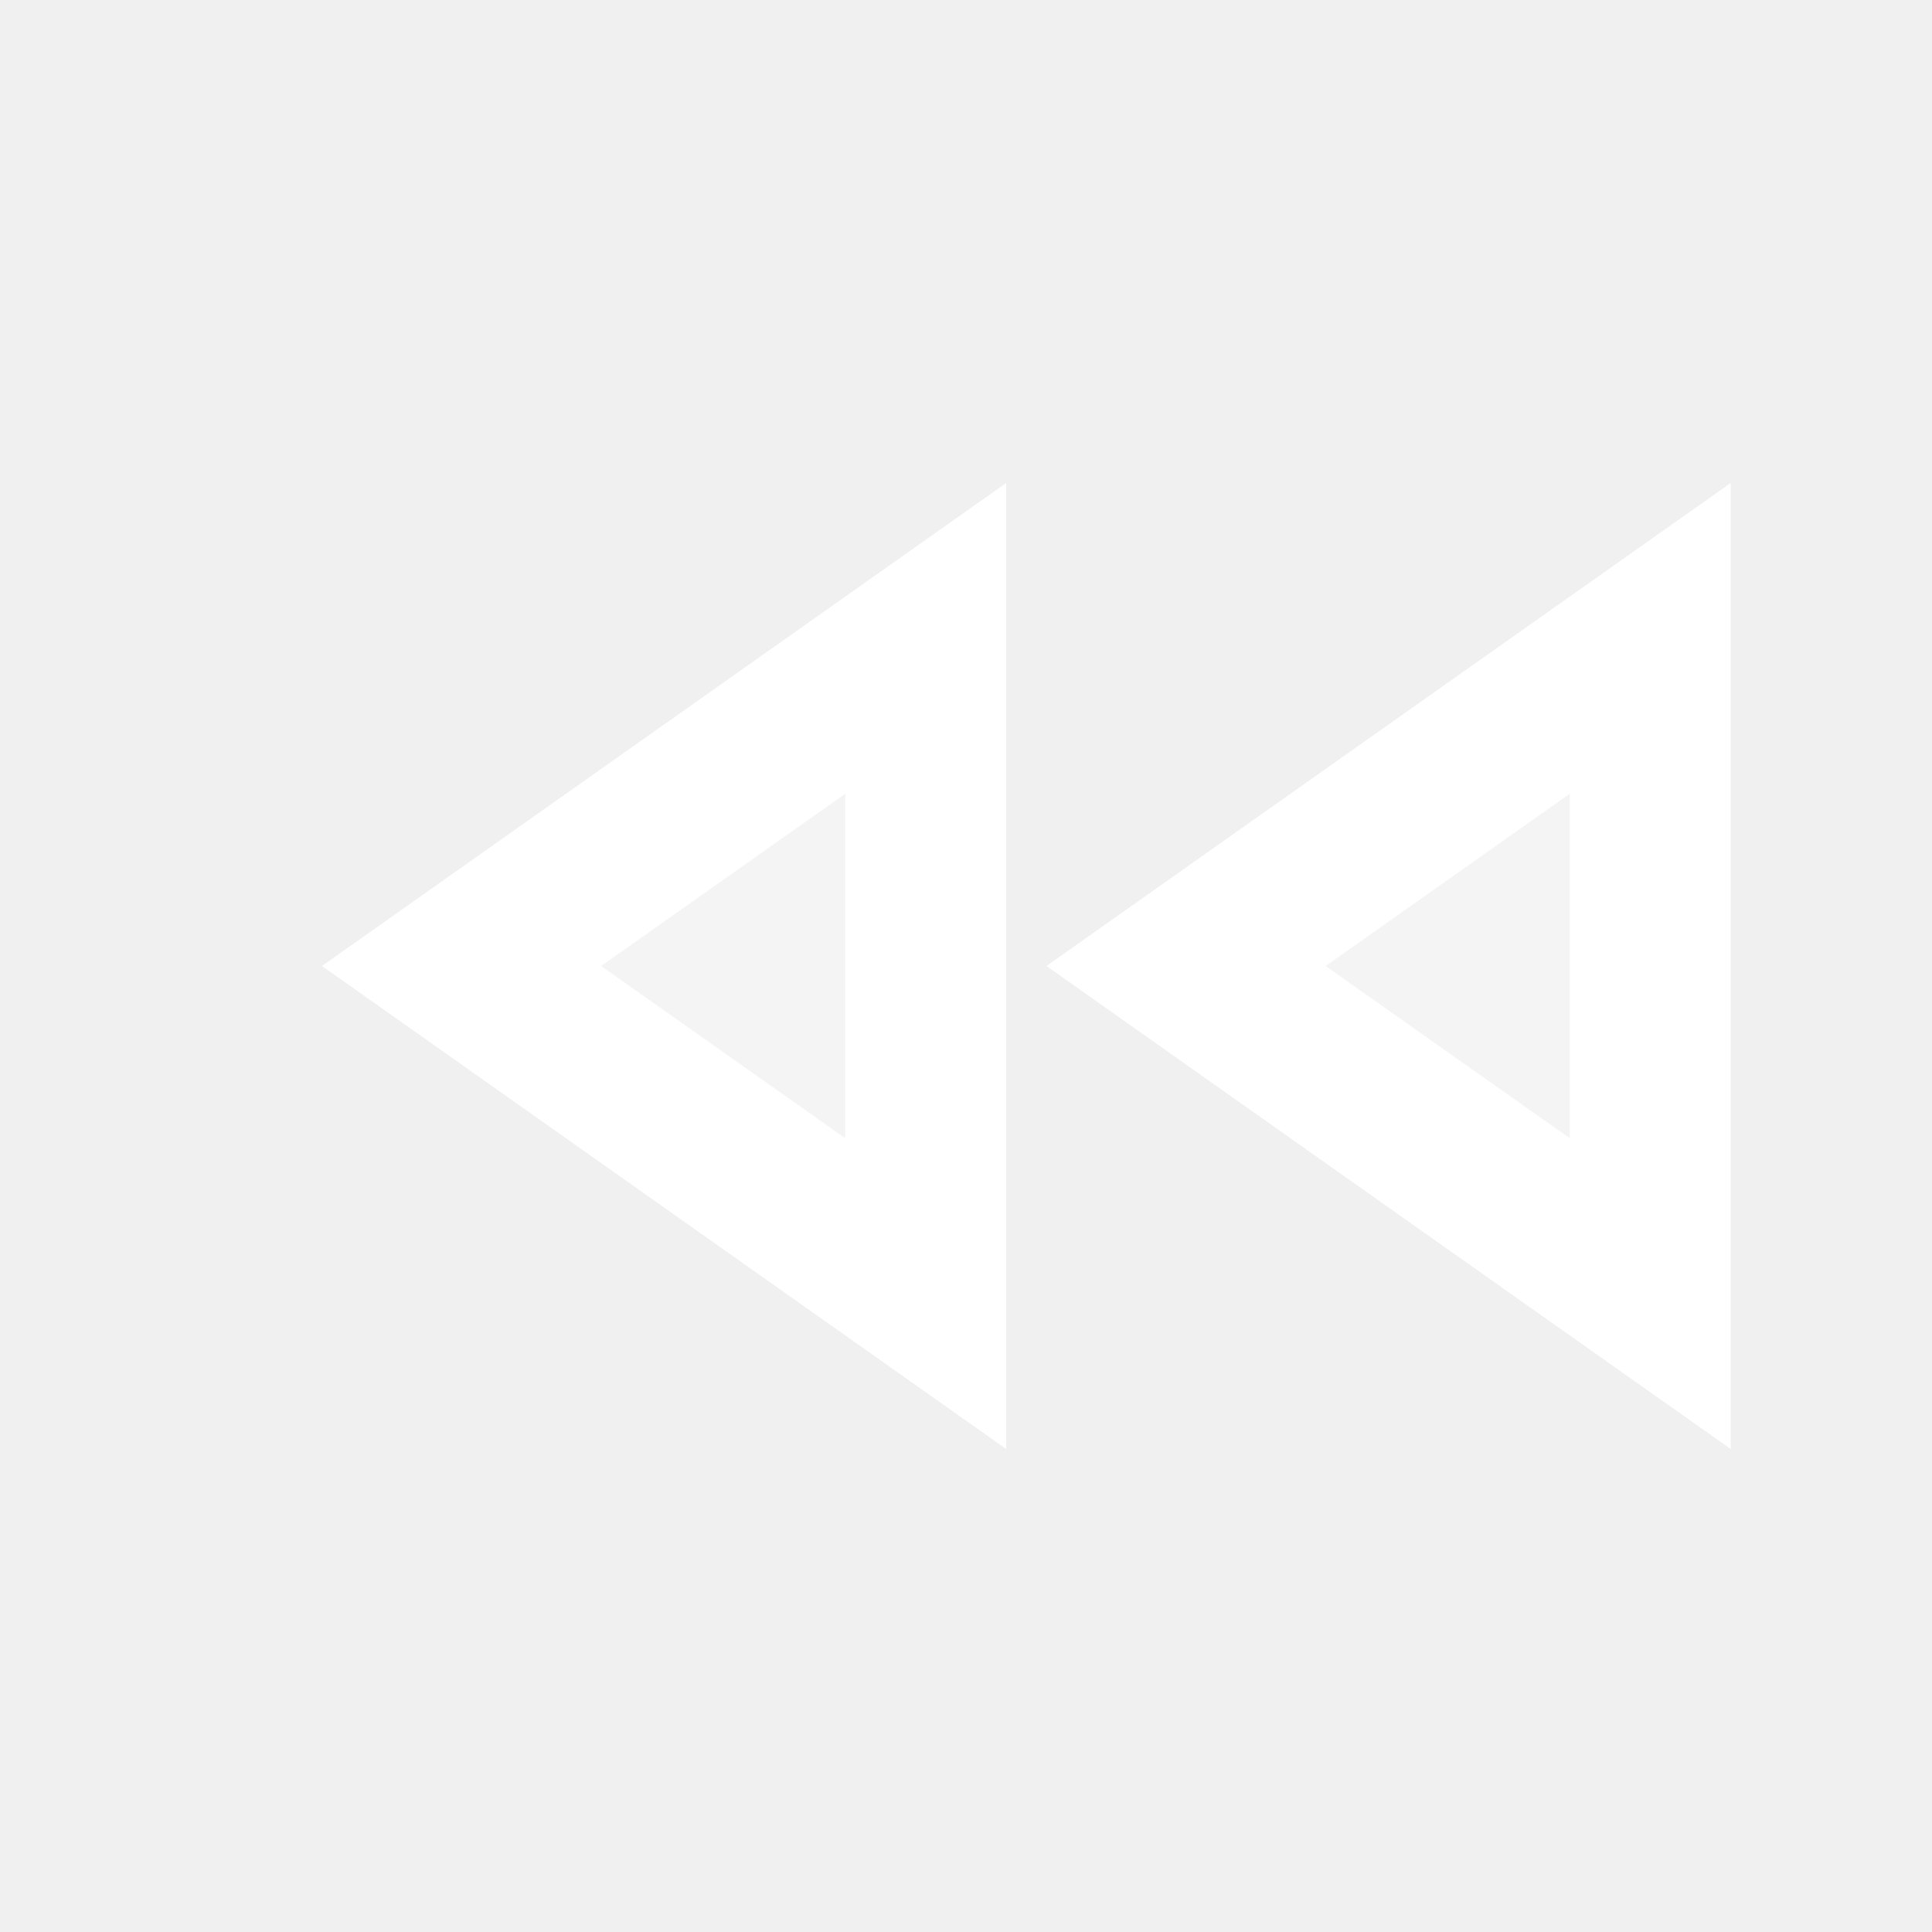
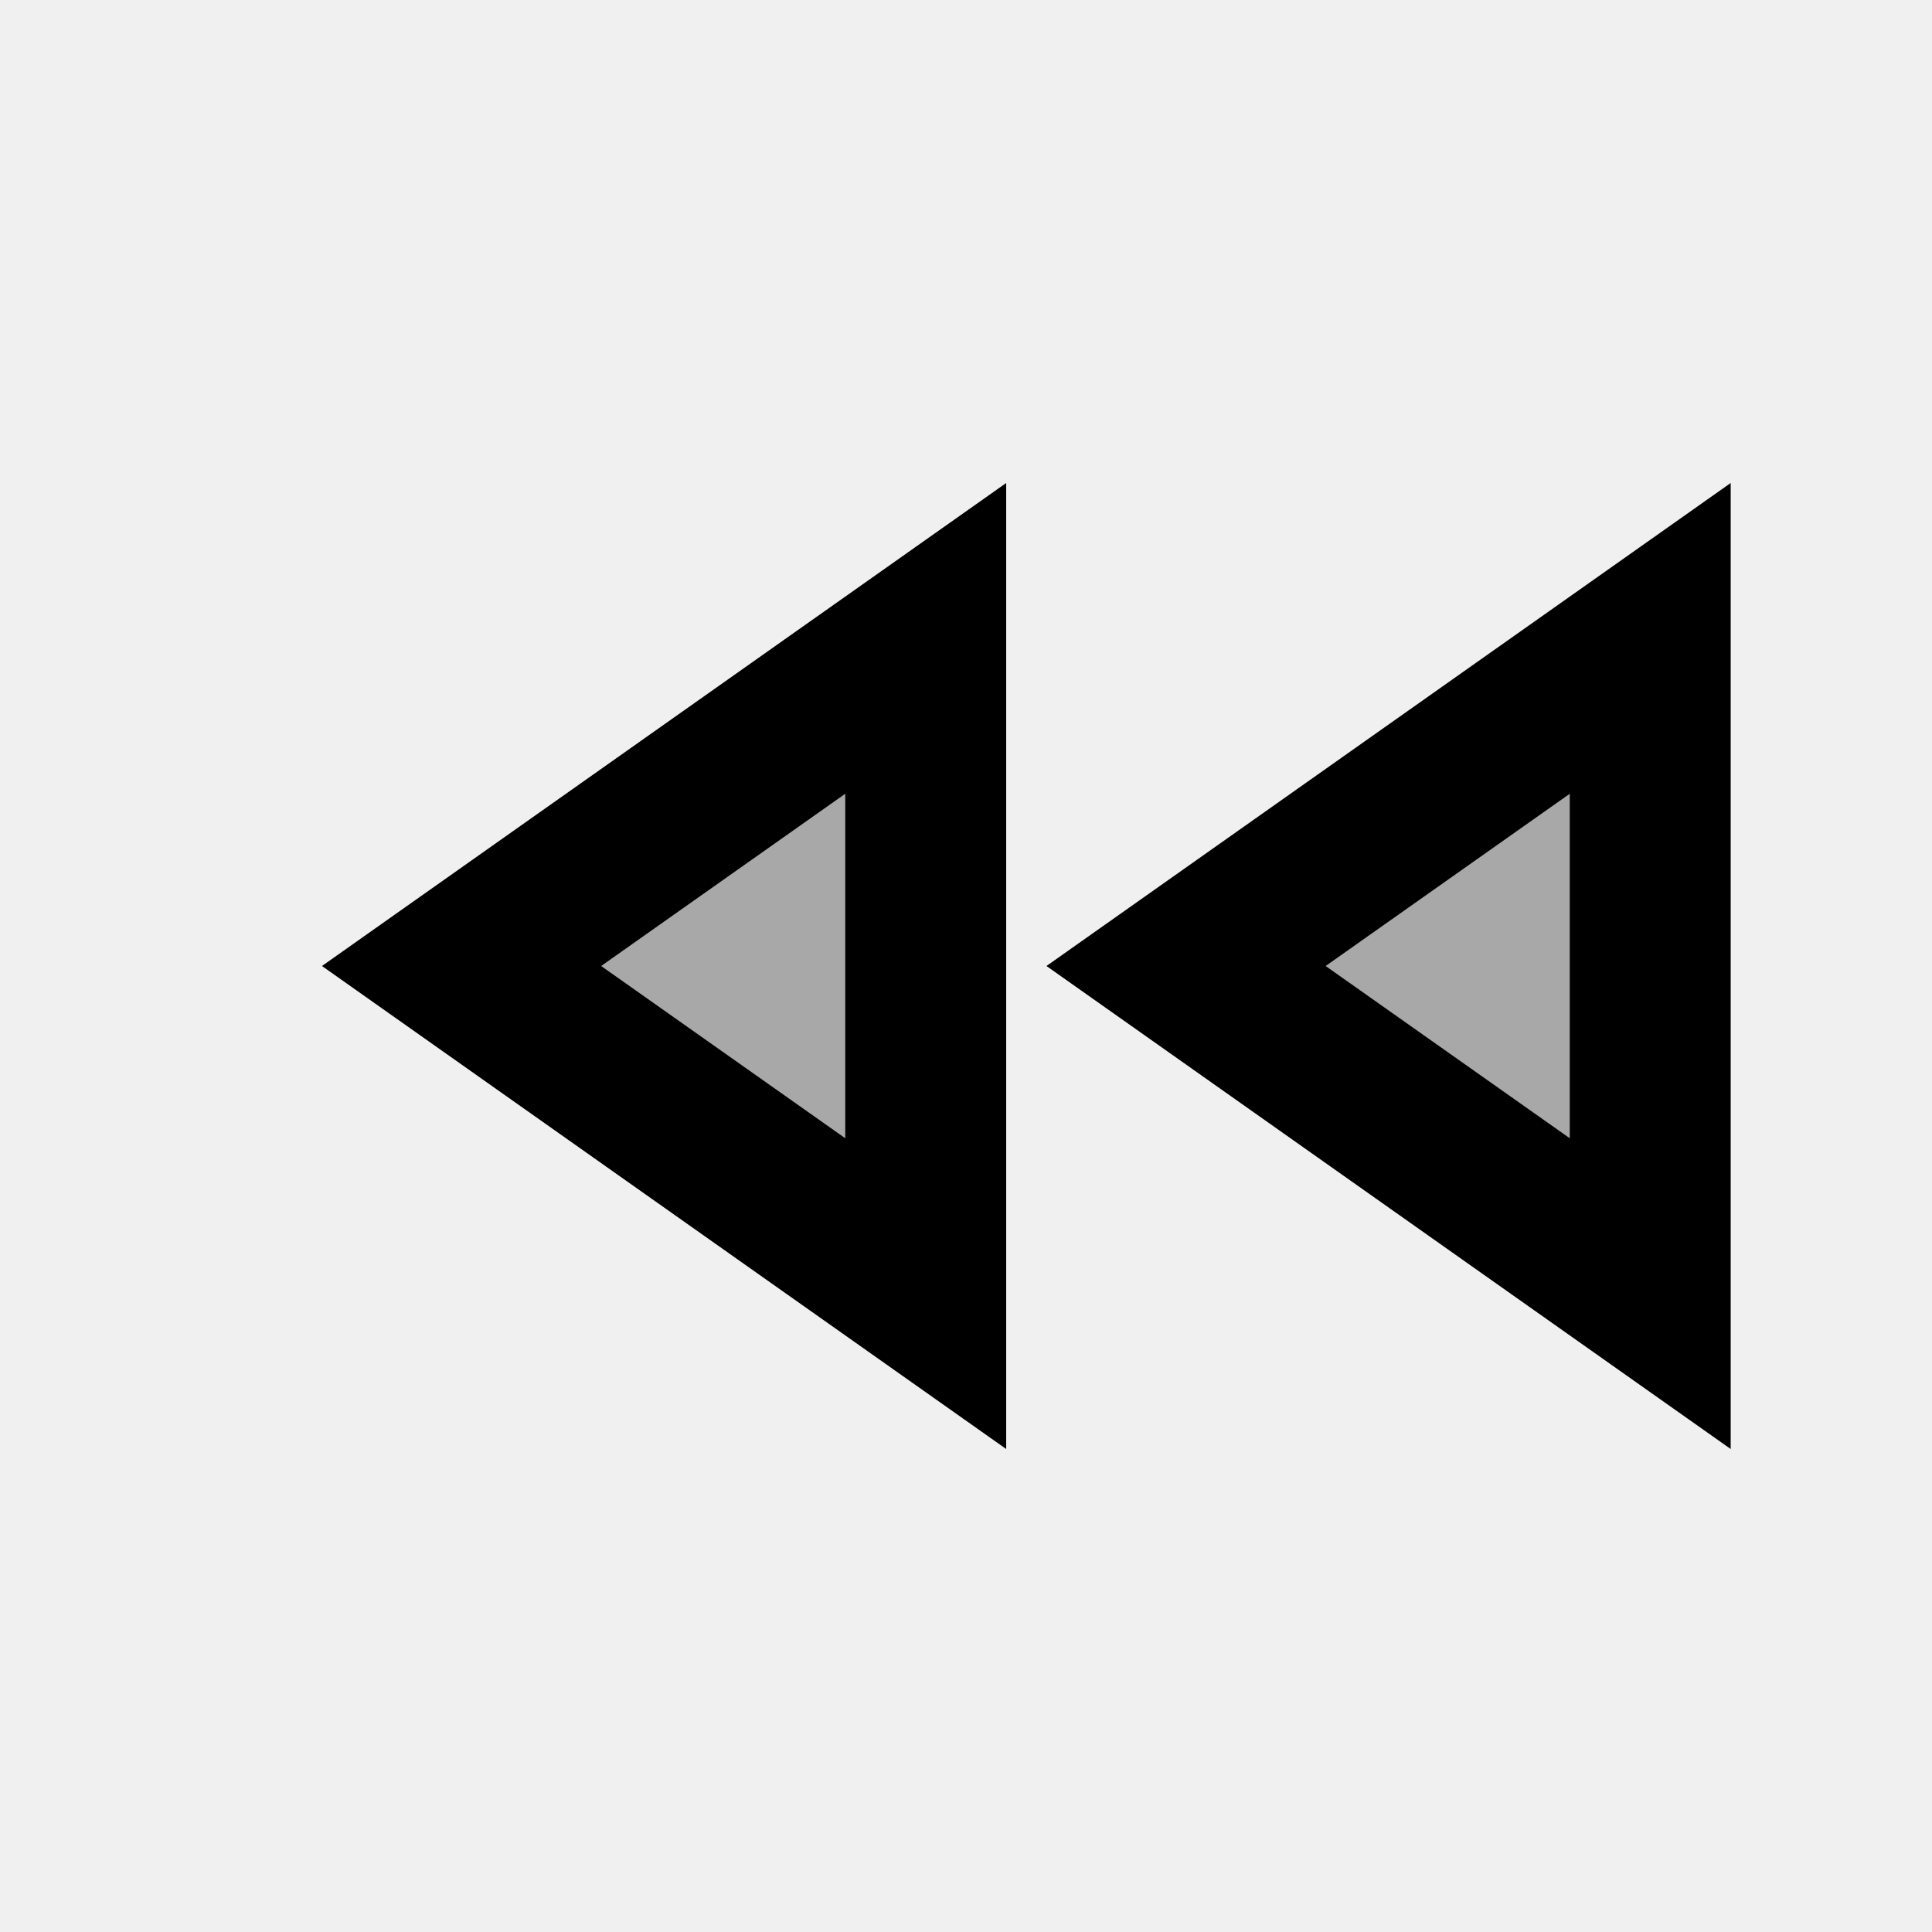
- <svg xmlns="http://www.w3.org/2000/svg" width="20" height="20" viewBox="0 0 20 20" fill="none">
-   <path opacity="0.3" d="M12.084 10L17.084 13.333V6.667L12.084 10ZM4.583 10L9.584 13.333V6.667L4.583 10Z" fill="white" />
-   <path d="M17.916 15L10.833 10L17.916 5V15ZM16.25 8.217L13.723 10L16.25 11.783V8.217ZM10.416 5V15L3.333 10L10.416 5ZM8.75 8.217L6.223 10L8.75 11.783V8.217Z" fill="white" />
+ <svg xmlns="http://www.w3.org/2000/svg" width="20" height="20" viewBox="0 0 20 20" fill="inherit">
+   <path opacity="0.3" d="M12.084 10L17.084 13.333V6.667L12.084 10ZM4.583 10L9.584 13.333V6.667L4.583 10Z" fill="inherit" />
+   <path d="M17.916 15L10.833 10L17.916 5V15ZM16.25 8.217L13.723 10L16.25 11.783V8.217ZM10.416 5V15L3.333 10L10.416 5ZM8.75 8.217L6.223 10L8.75 11.783V8.217Z" fill="inherit" />
</svg>
